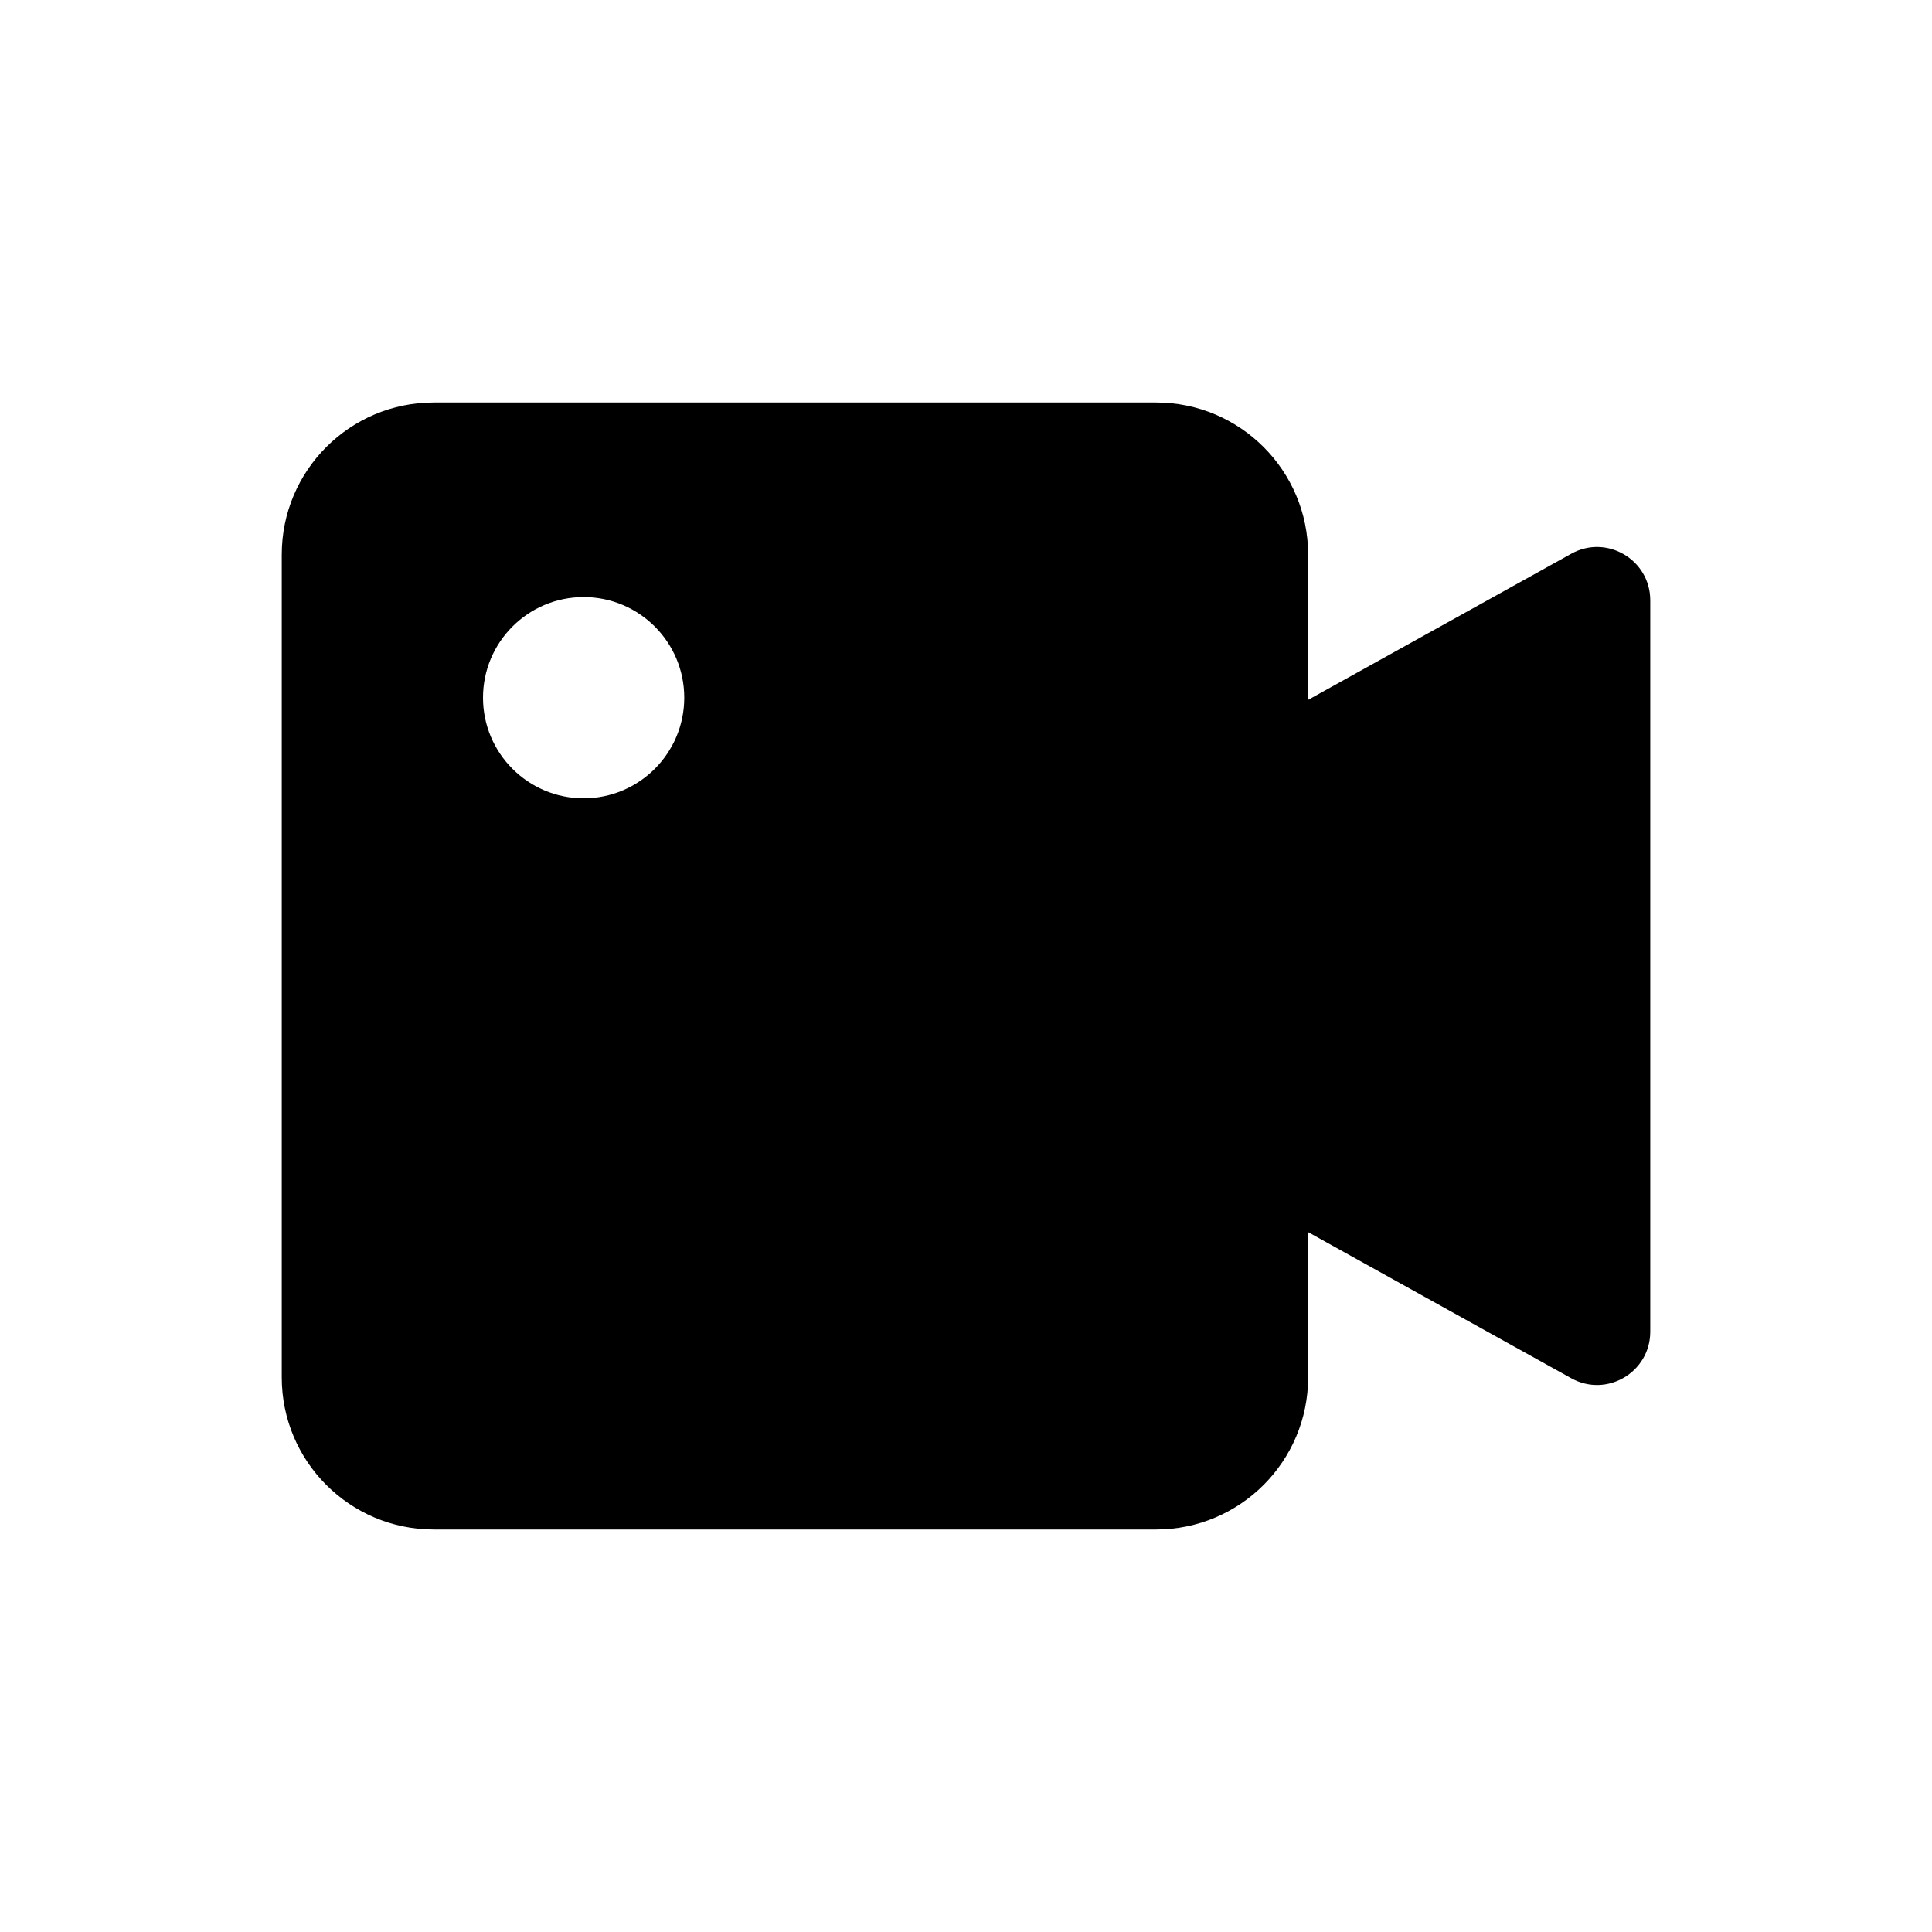
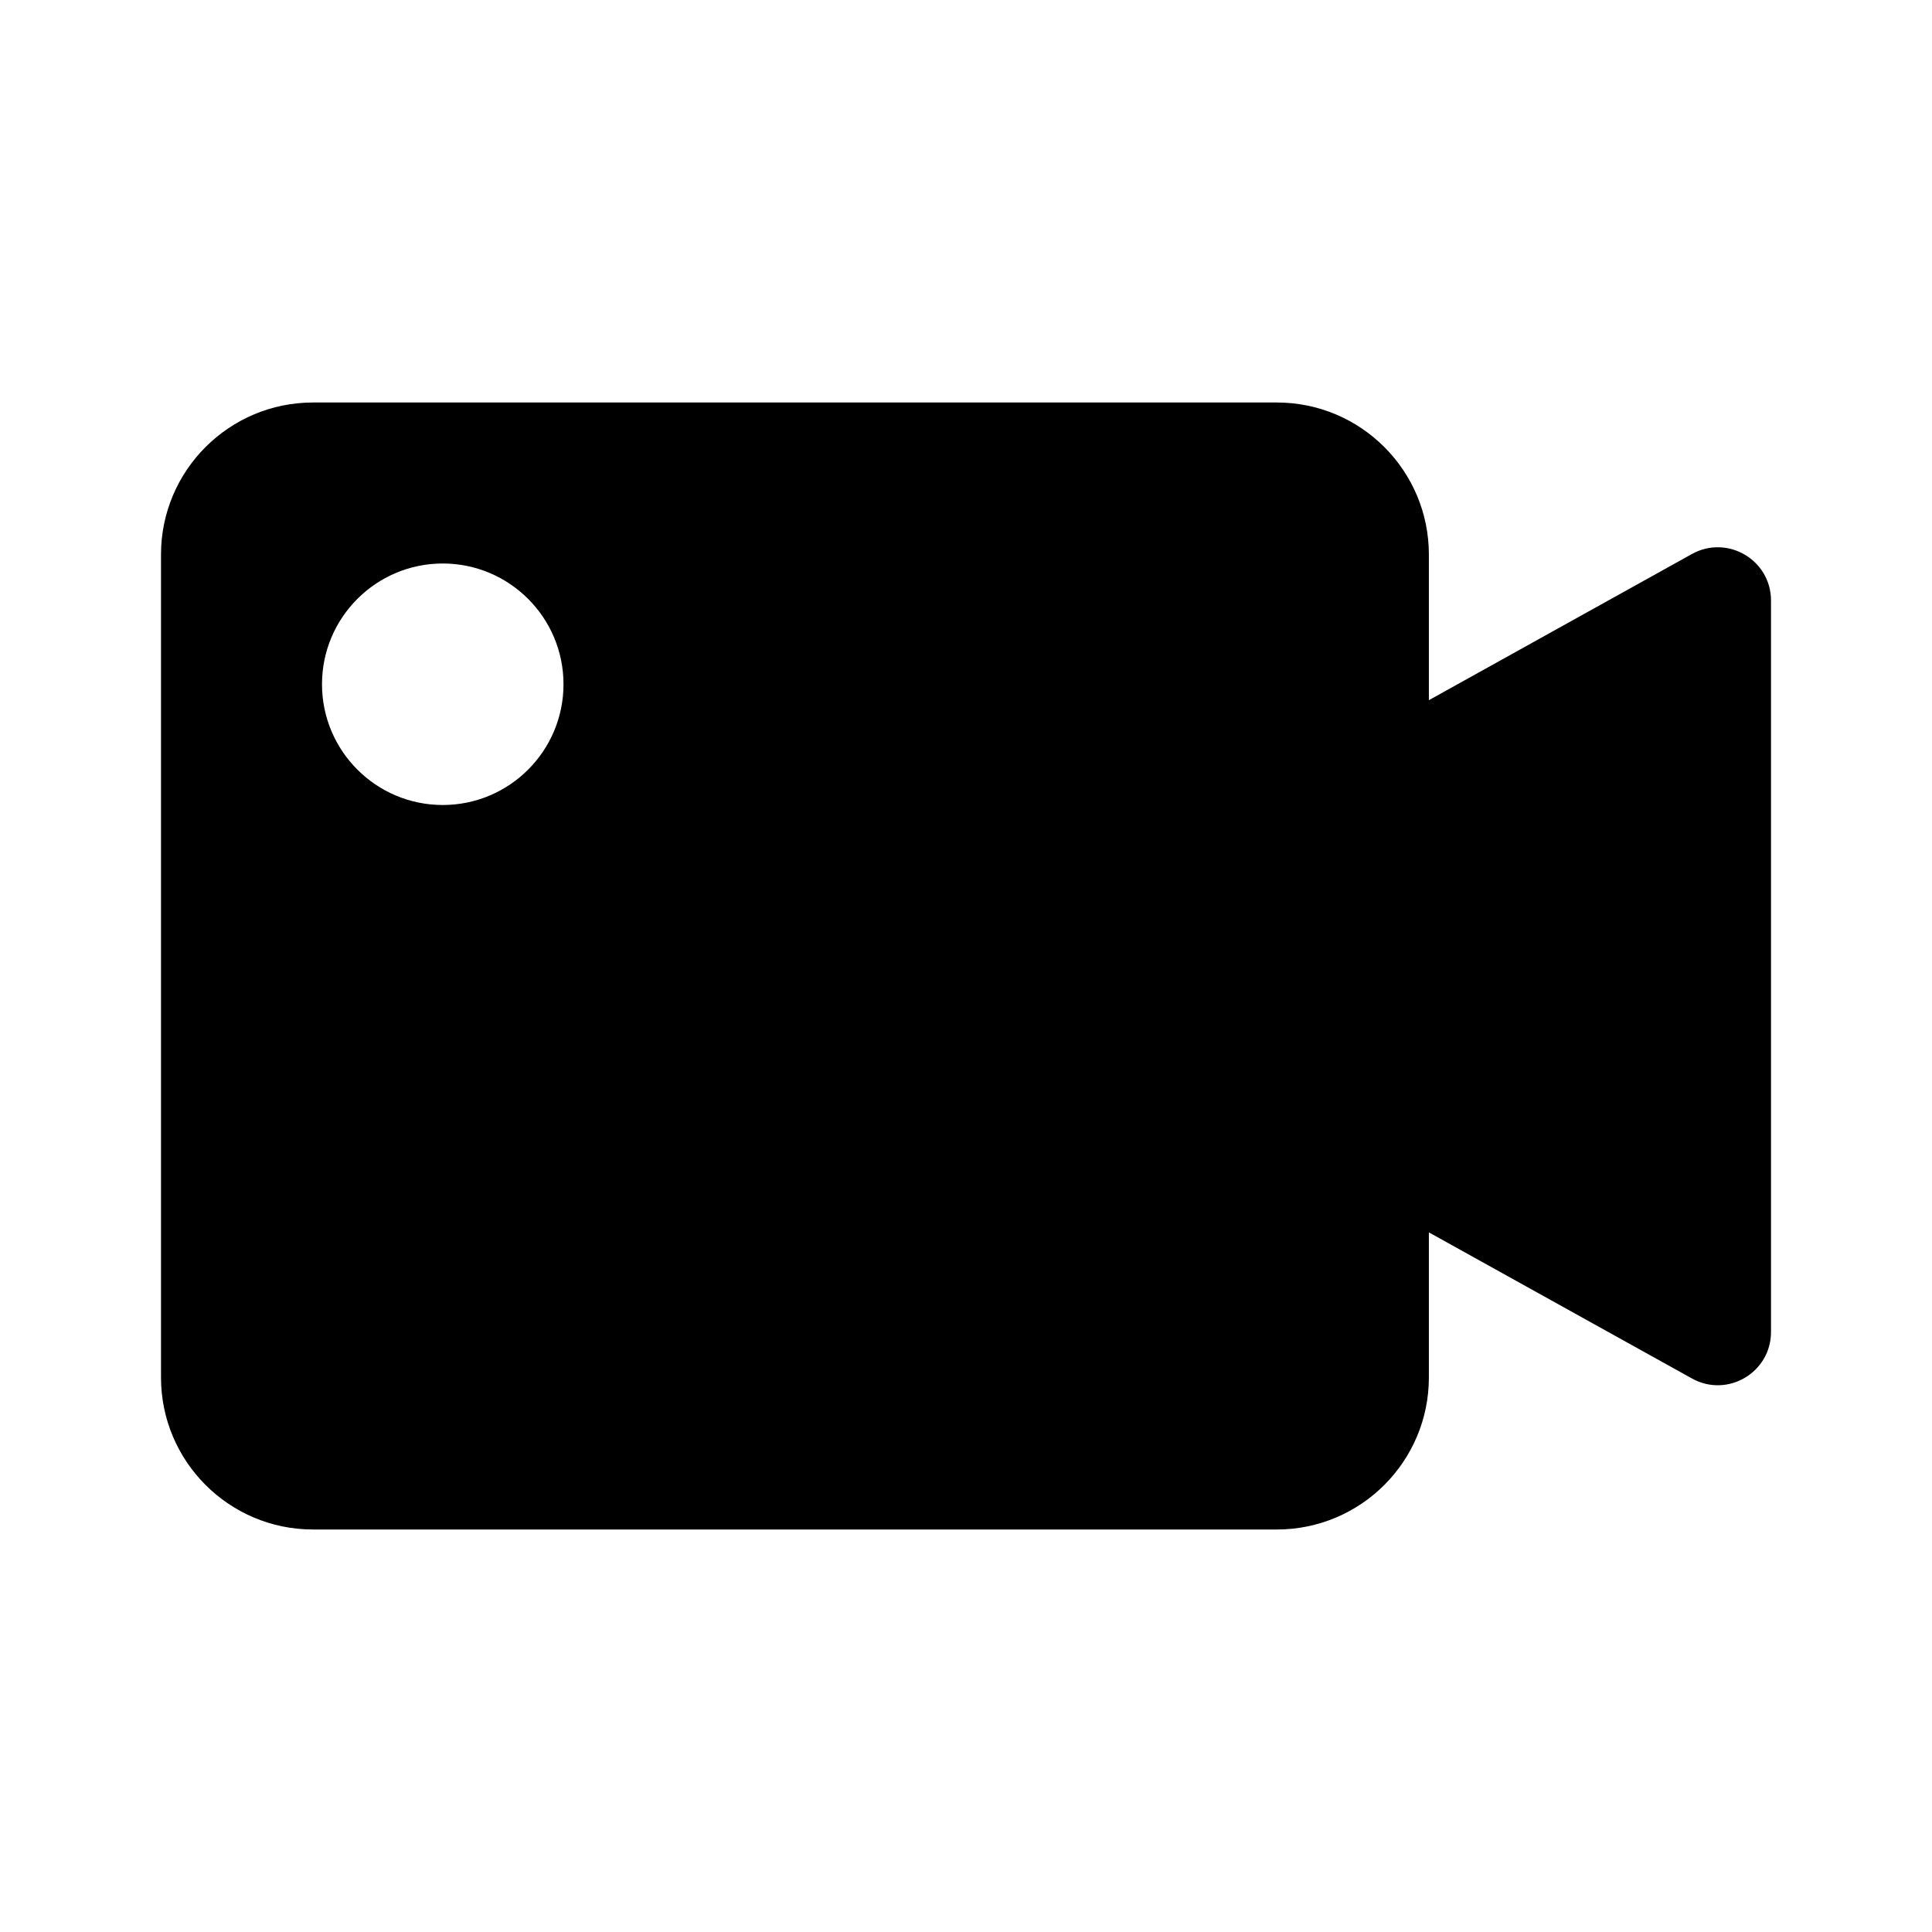
<svg xmlns="http://www.w3.org/2000/svg" width="24" height="24" viewBox="0 0 24 24">
-   <path fill-rule="evenodd" clip-rule="evenodd" d="M5.389 5C4.346 5 3.5 5.846 3.5 6.889V17.111C3.5 18.154 4.346 19 5.389 19H14.361C15.404 19 16.25 18.154 16.25 17.111V15.306L19.518 17.121C19.959 17.366 20.5 17.047 20.5 16.543V7.457C20.5 6.953 19.959 6.634 19.518 6.879L16.25 8.694V6.889C16.25 5.846 15.404 5 14.361 5H5.389ZM7.25 9.917C7.94 9.917 8.5 9.357 8.5 8.667C8.5 7.976 7.94 7.417 7.25 7.417C6.56 7.417 6 7.976 6 8.667C6 9.357 6.56 9.917 7.25 9.917Z" />
+   <path fill-rule="evenodd" clip-rule="evenodd" d="M3.889 5C2.846 5 2 5.846 2 6.889V17.111C2 18.154 2.846 19 3.889 19H15.861C16.904 19 17.75 18.154 17.75 17.111V15.309L21.018 17.124C21.459 17.369 22 17.05 22 16.546V7.46C22 6.956 21.459 6.638 21.018 6.882L17.75 8.698V6.889C17.75 5.846 16.904 5 15.861 5H3.889ZM5.5 10C6.328 10 7 9.328 7 8.5C7 7.672 6.328 7 5.5 7C4.672 7 4 7.672 4 8.5C4 9.328 4.672 10 5.5 10Z" />
</svg>
